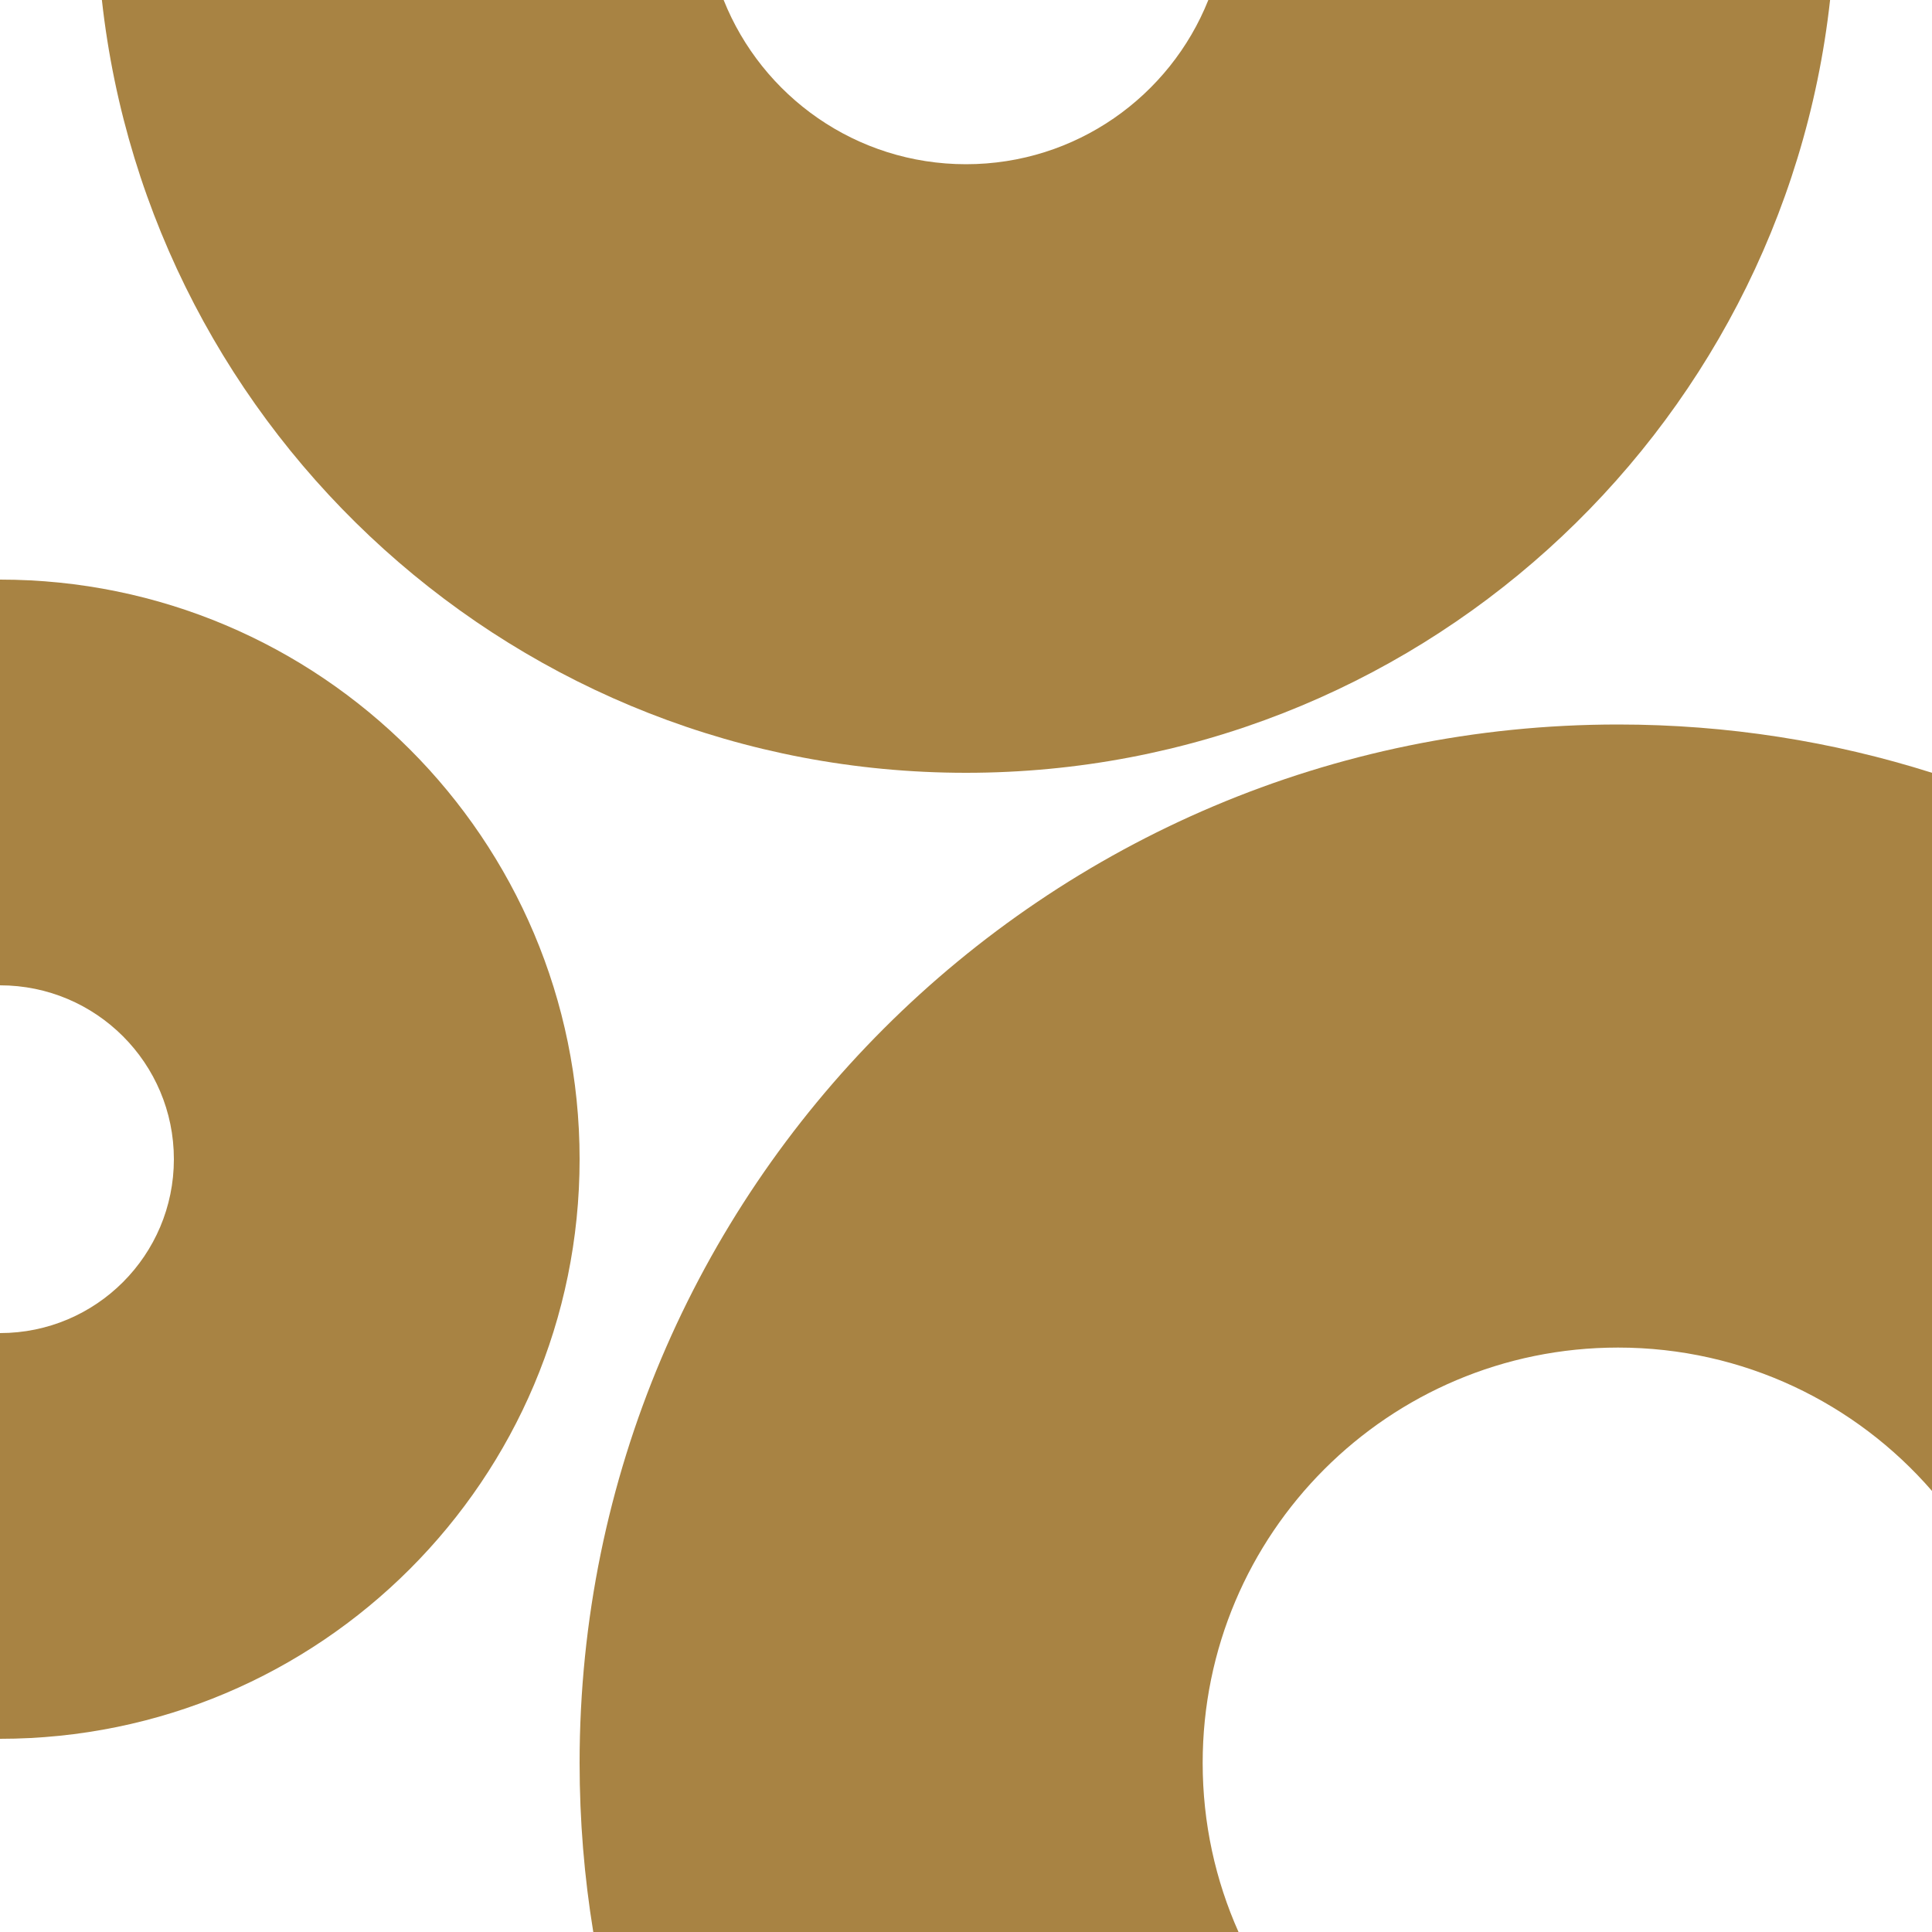
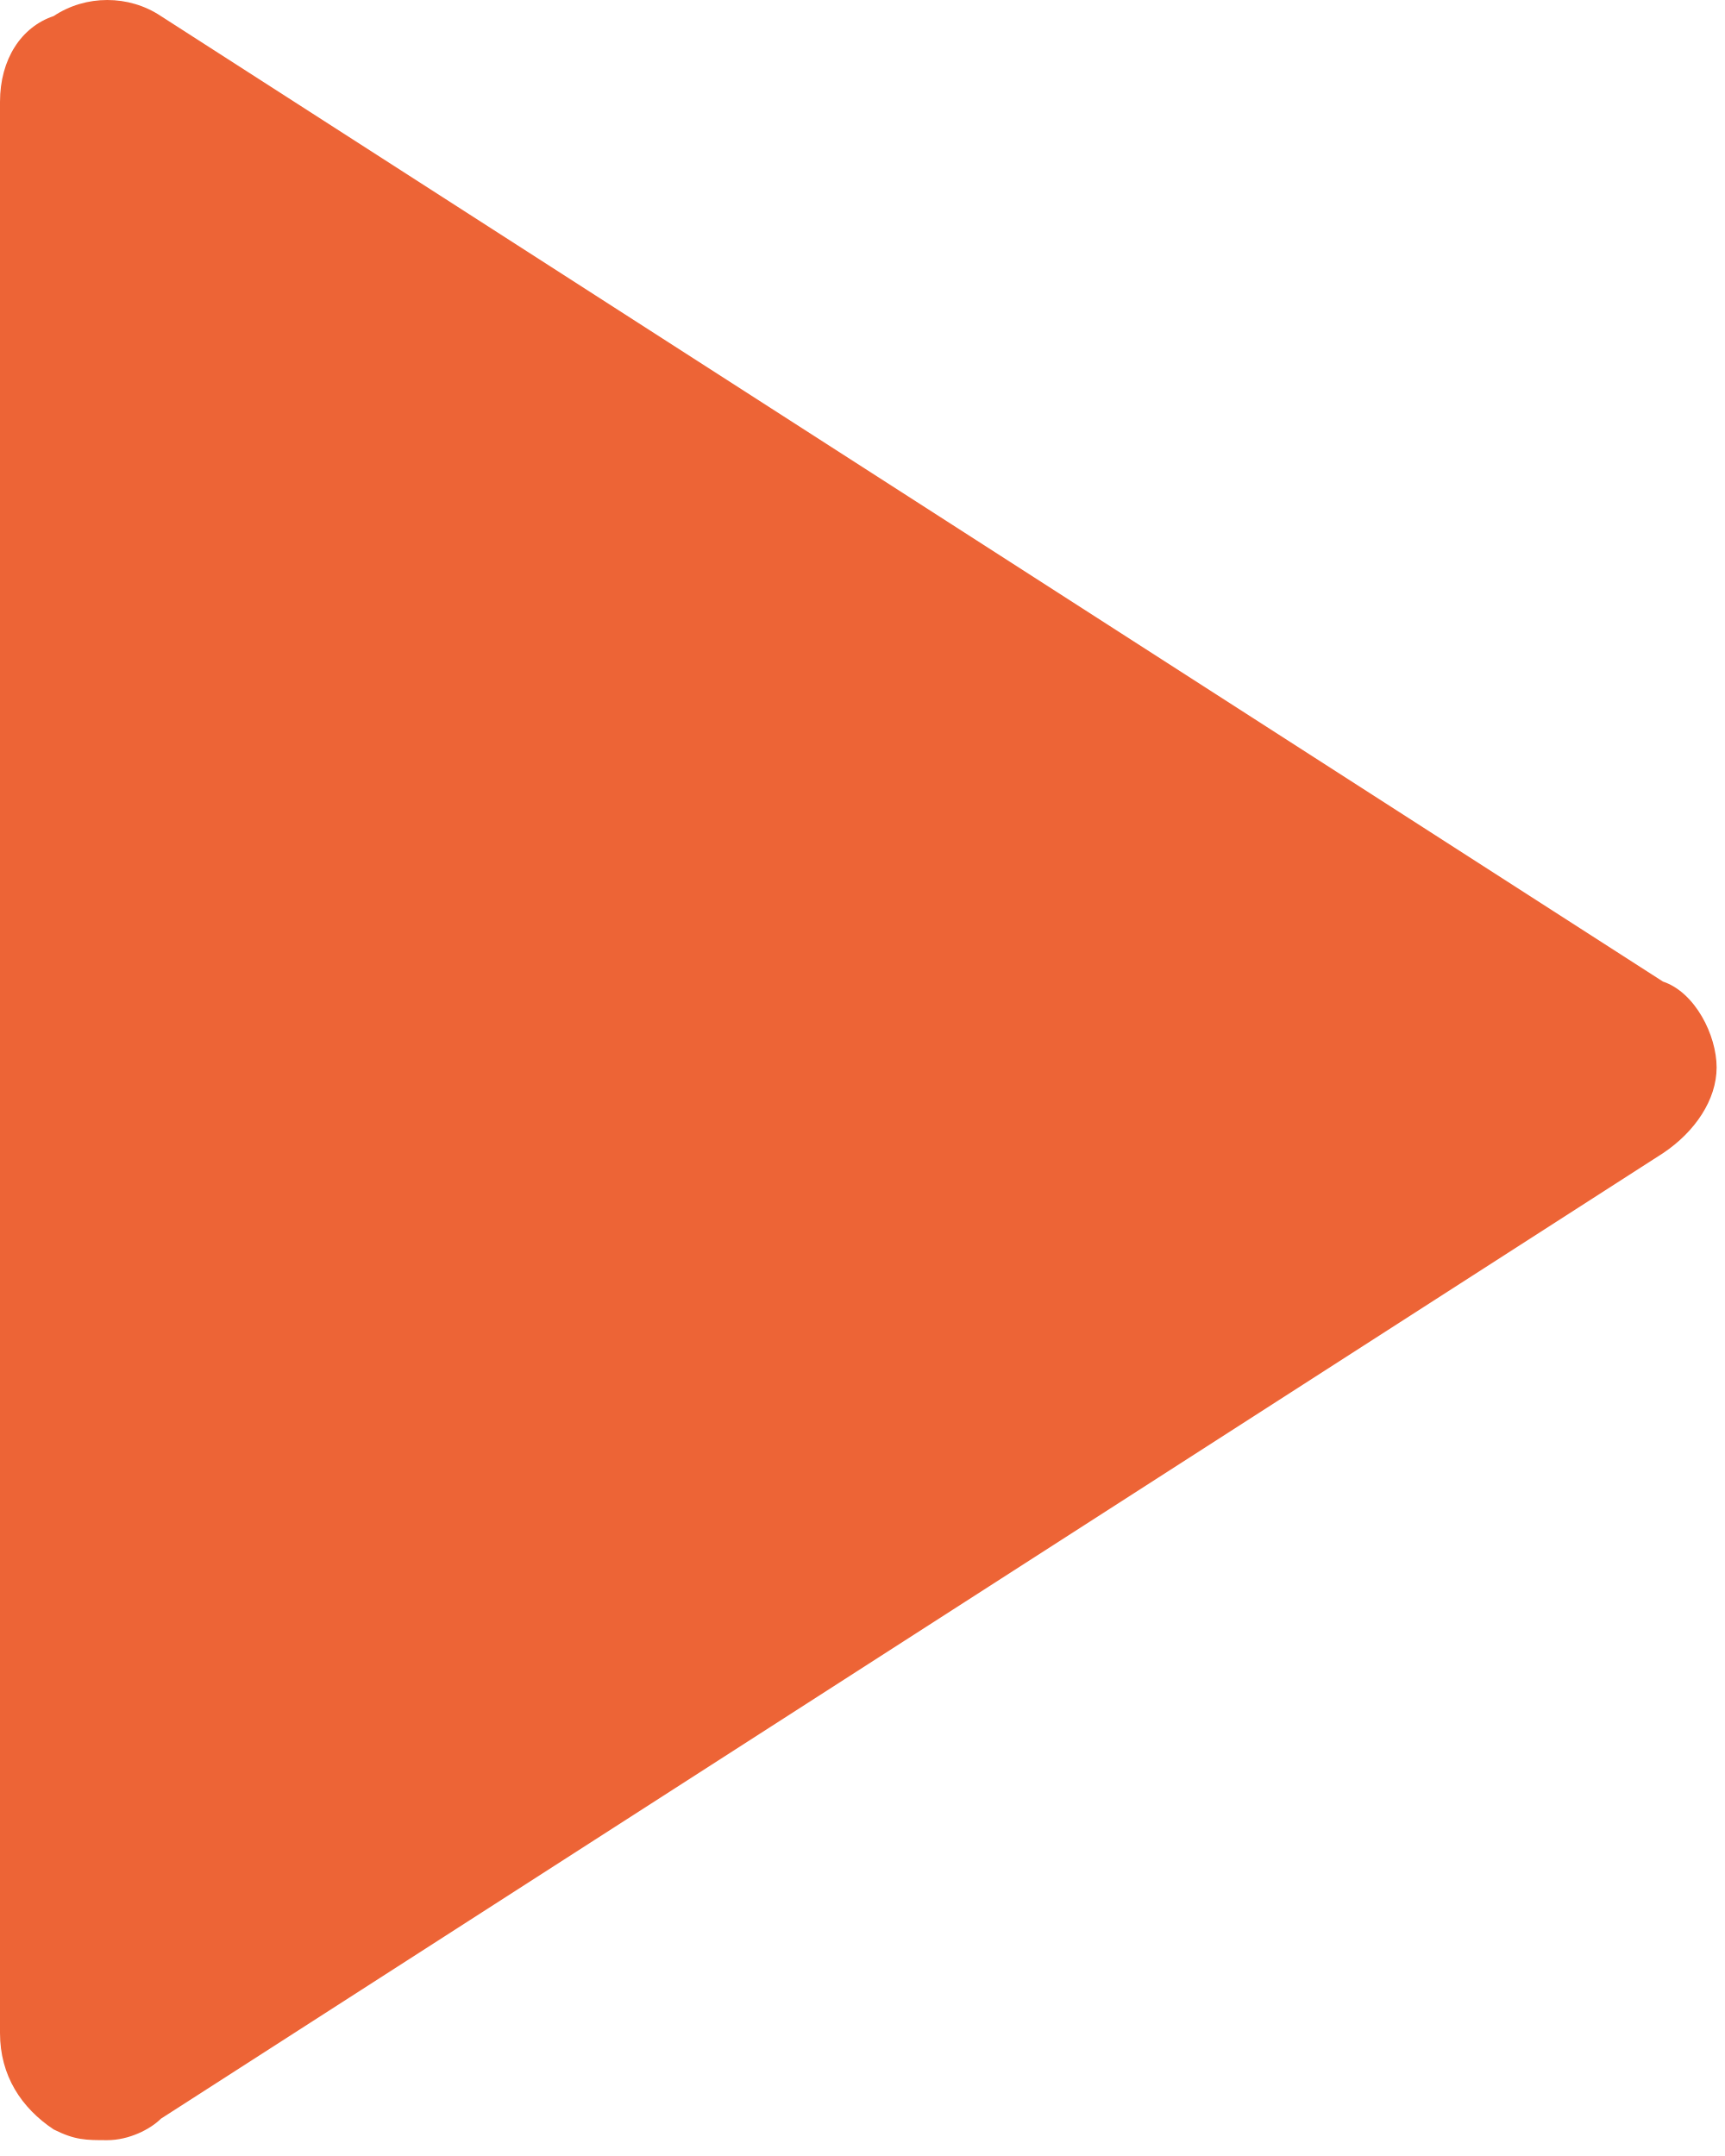
- <svg xmlns="http://www.w3.org/2000/svg" width="72" height="72" viewBox="0 0 72 72" fill="none">
-   <path d="M0 64.8C11.929 64.8 21.6 55.129 21.6 43.2C21.6 31.271 11.929 21.6 0 21.6V36.72C3.579 36.72 6.48 39.621 6.48 43.2C6.48 46.779 3.579 49.68 0 49.68V64.8Z" fill="#A88343" />
-   <path d="M72 28.8C68.309 27.631 64.378 27 60.3 27C38.926 27 21.6 44.327 21.6 65.7C21.6 67.845 21.775 69.95 22.11 72H46.156C45.297 70.075 44.82 67.943 44.82 65.7C44.82 57.15 51.751 50.22 60.3 50.22C64.973 50.22 69.162 52.29 72 55.563V28.8Z" fill="#A88343" />
-   <path d="M3.797 0C5.588 16.2 19.323 28.8 36 28.8C52.677 28.8 66.411 16.2 68.202 0H45.031C43.601 3.586 40.096 6.12 36 6.12C31.903 6.12 28.399 3.586 26.968 0H3.797Z" fill="#A88343" />
+ <svg xmlns="http://www.w3.org/2000/svg" width="56" height="70" viewBox="0 0 56 70" fill="none">
+   <path d="M53.986 31.869L5.224 0.522C4.18 -0.174 2.786 -0.174 1.741 0.522C0.697 0.871 0 1.916 0 3.309V66.003C0 67.396 0.697 68.441 1.741 69.137C2.438 69.486 2.786 69.486 3.483 69.486C4.18 69.486 4.876 69.137 5.224 68.789L53.986 37.442C55.031 36.745 55.728 35.701 55.728 34.656C55.728 33.611 55.031 32.218 53.986 31.869ZM6.966 59.733L49.5 34.656L6.966 9.578L45.975 34.656L6.966 59.733Z" fill="#ED6436" />
</svg>
